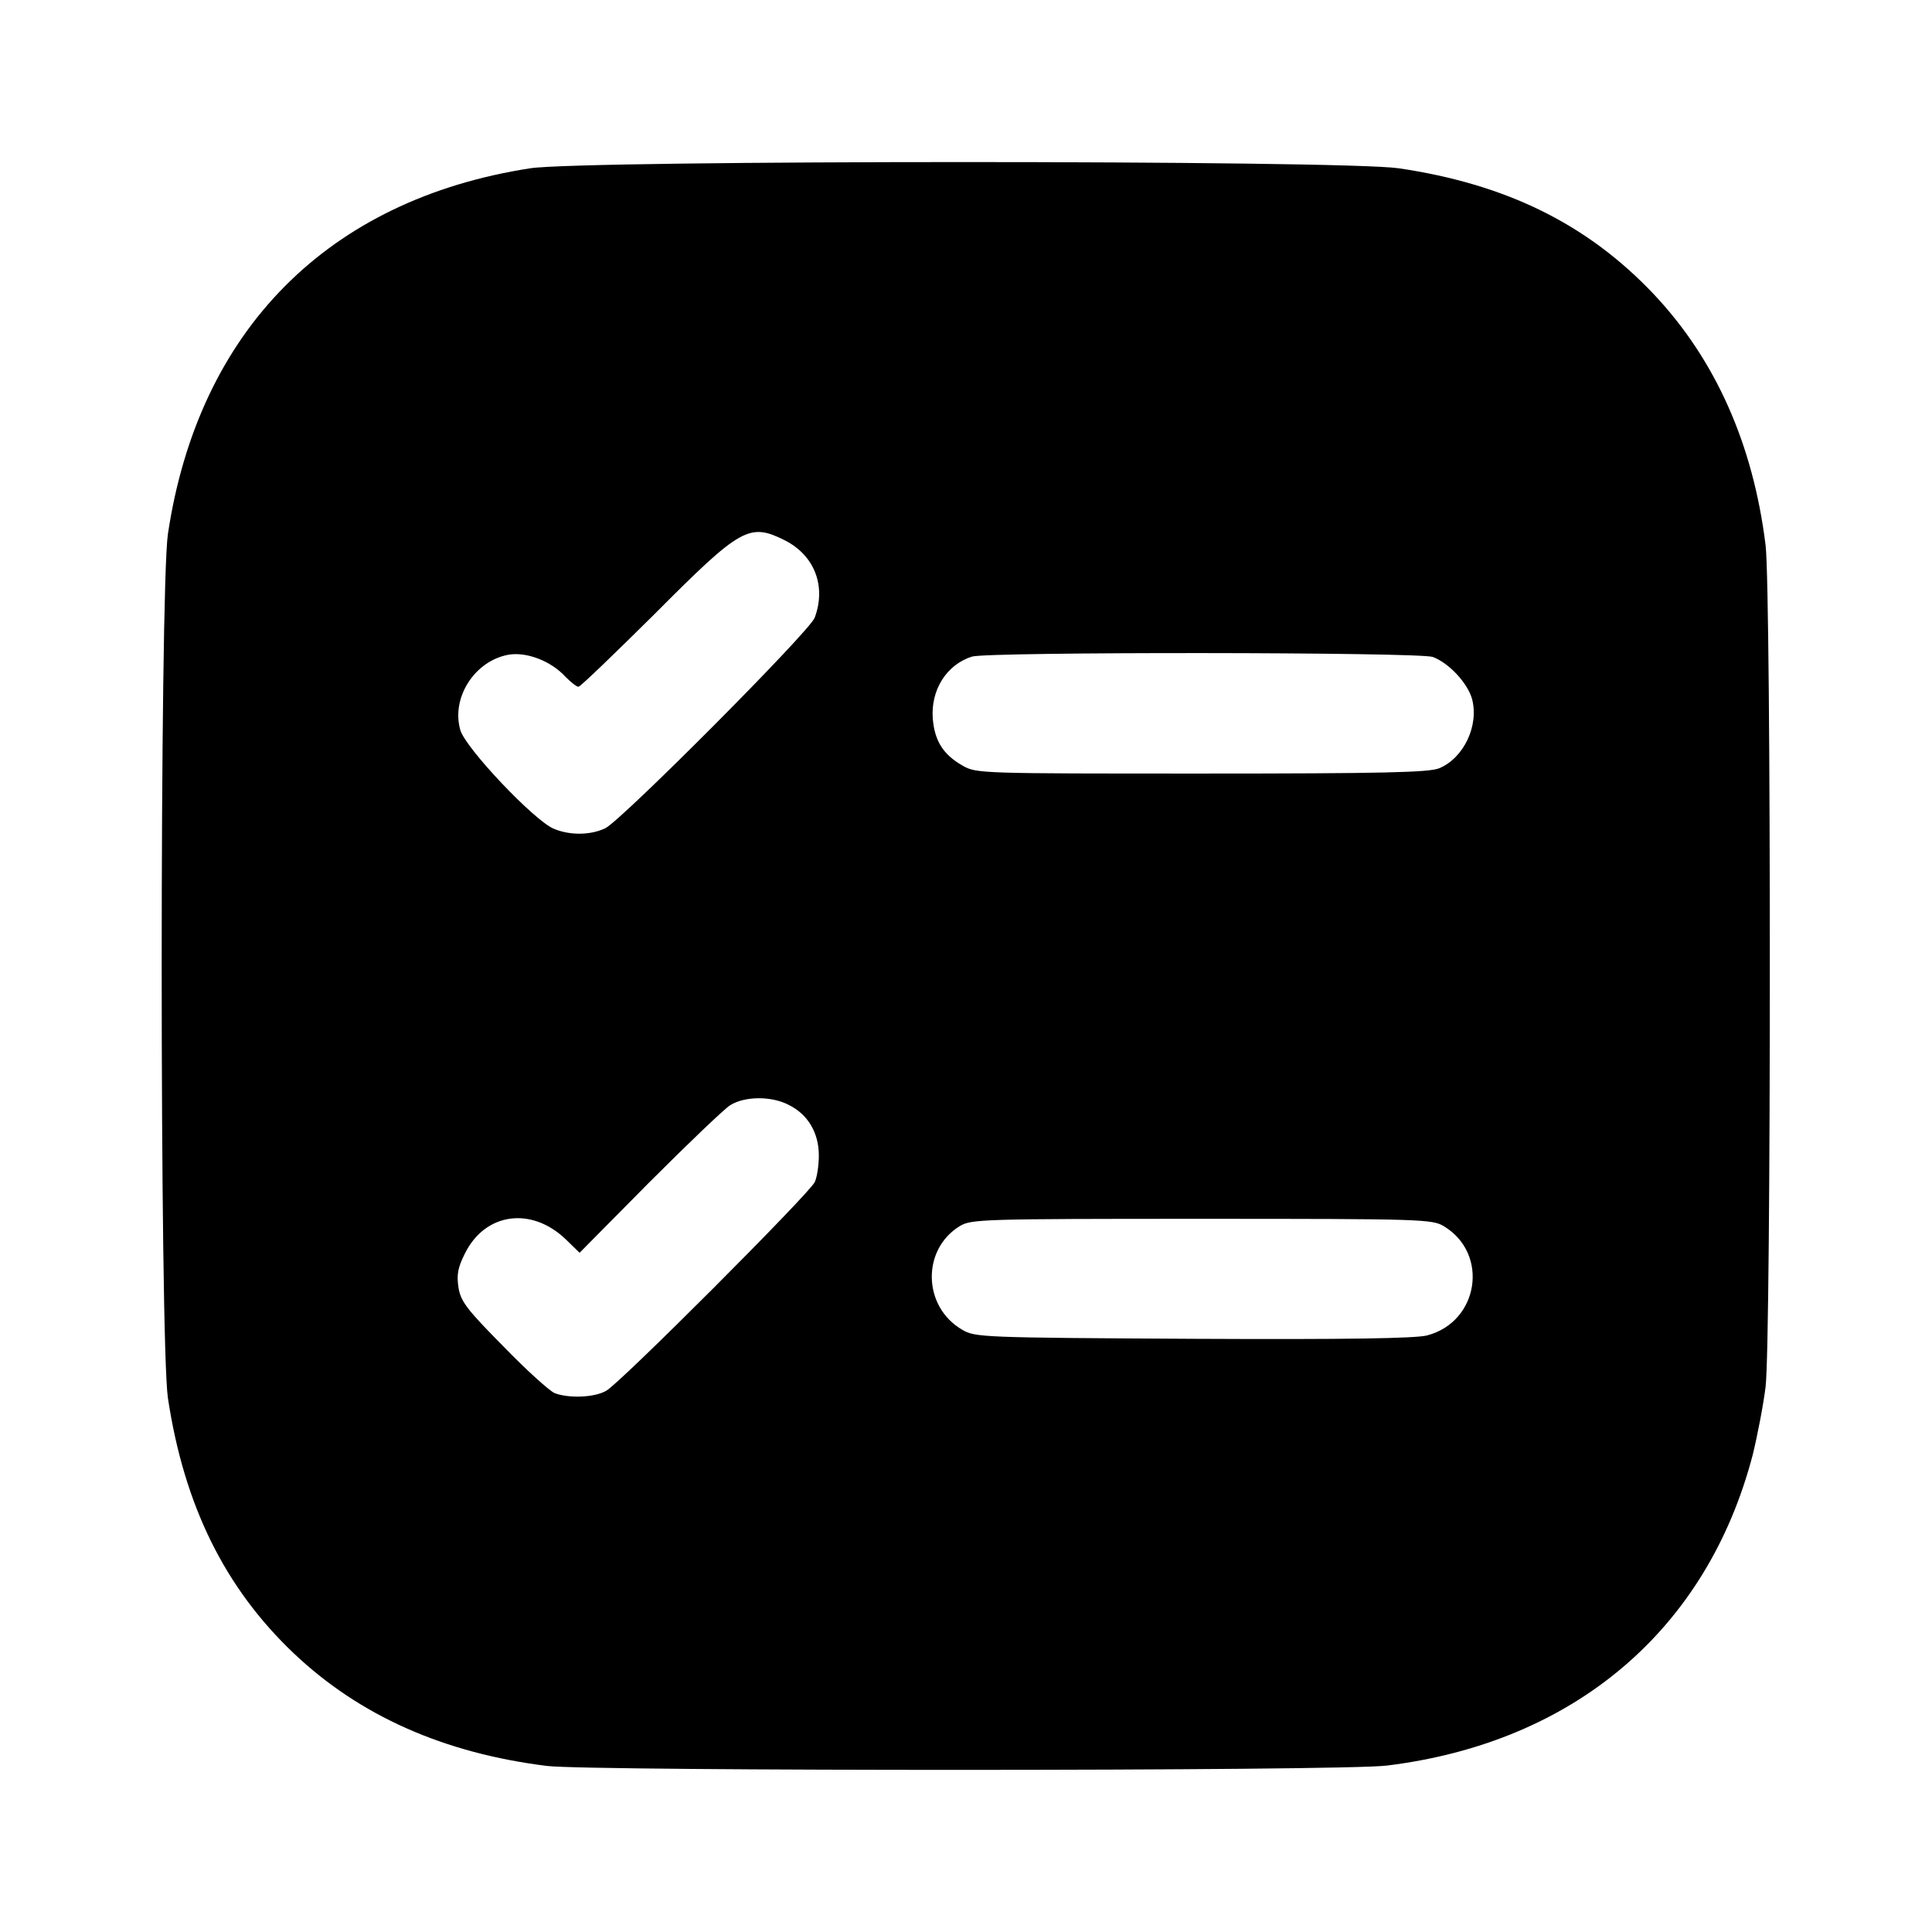
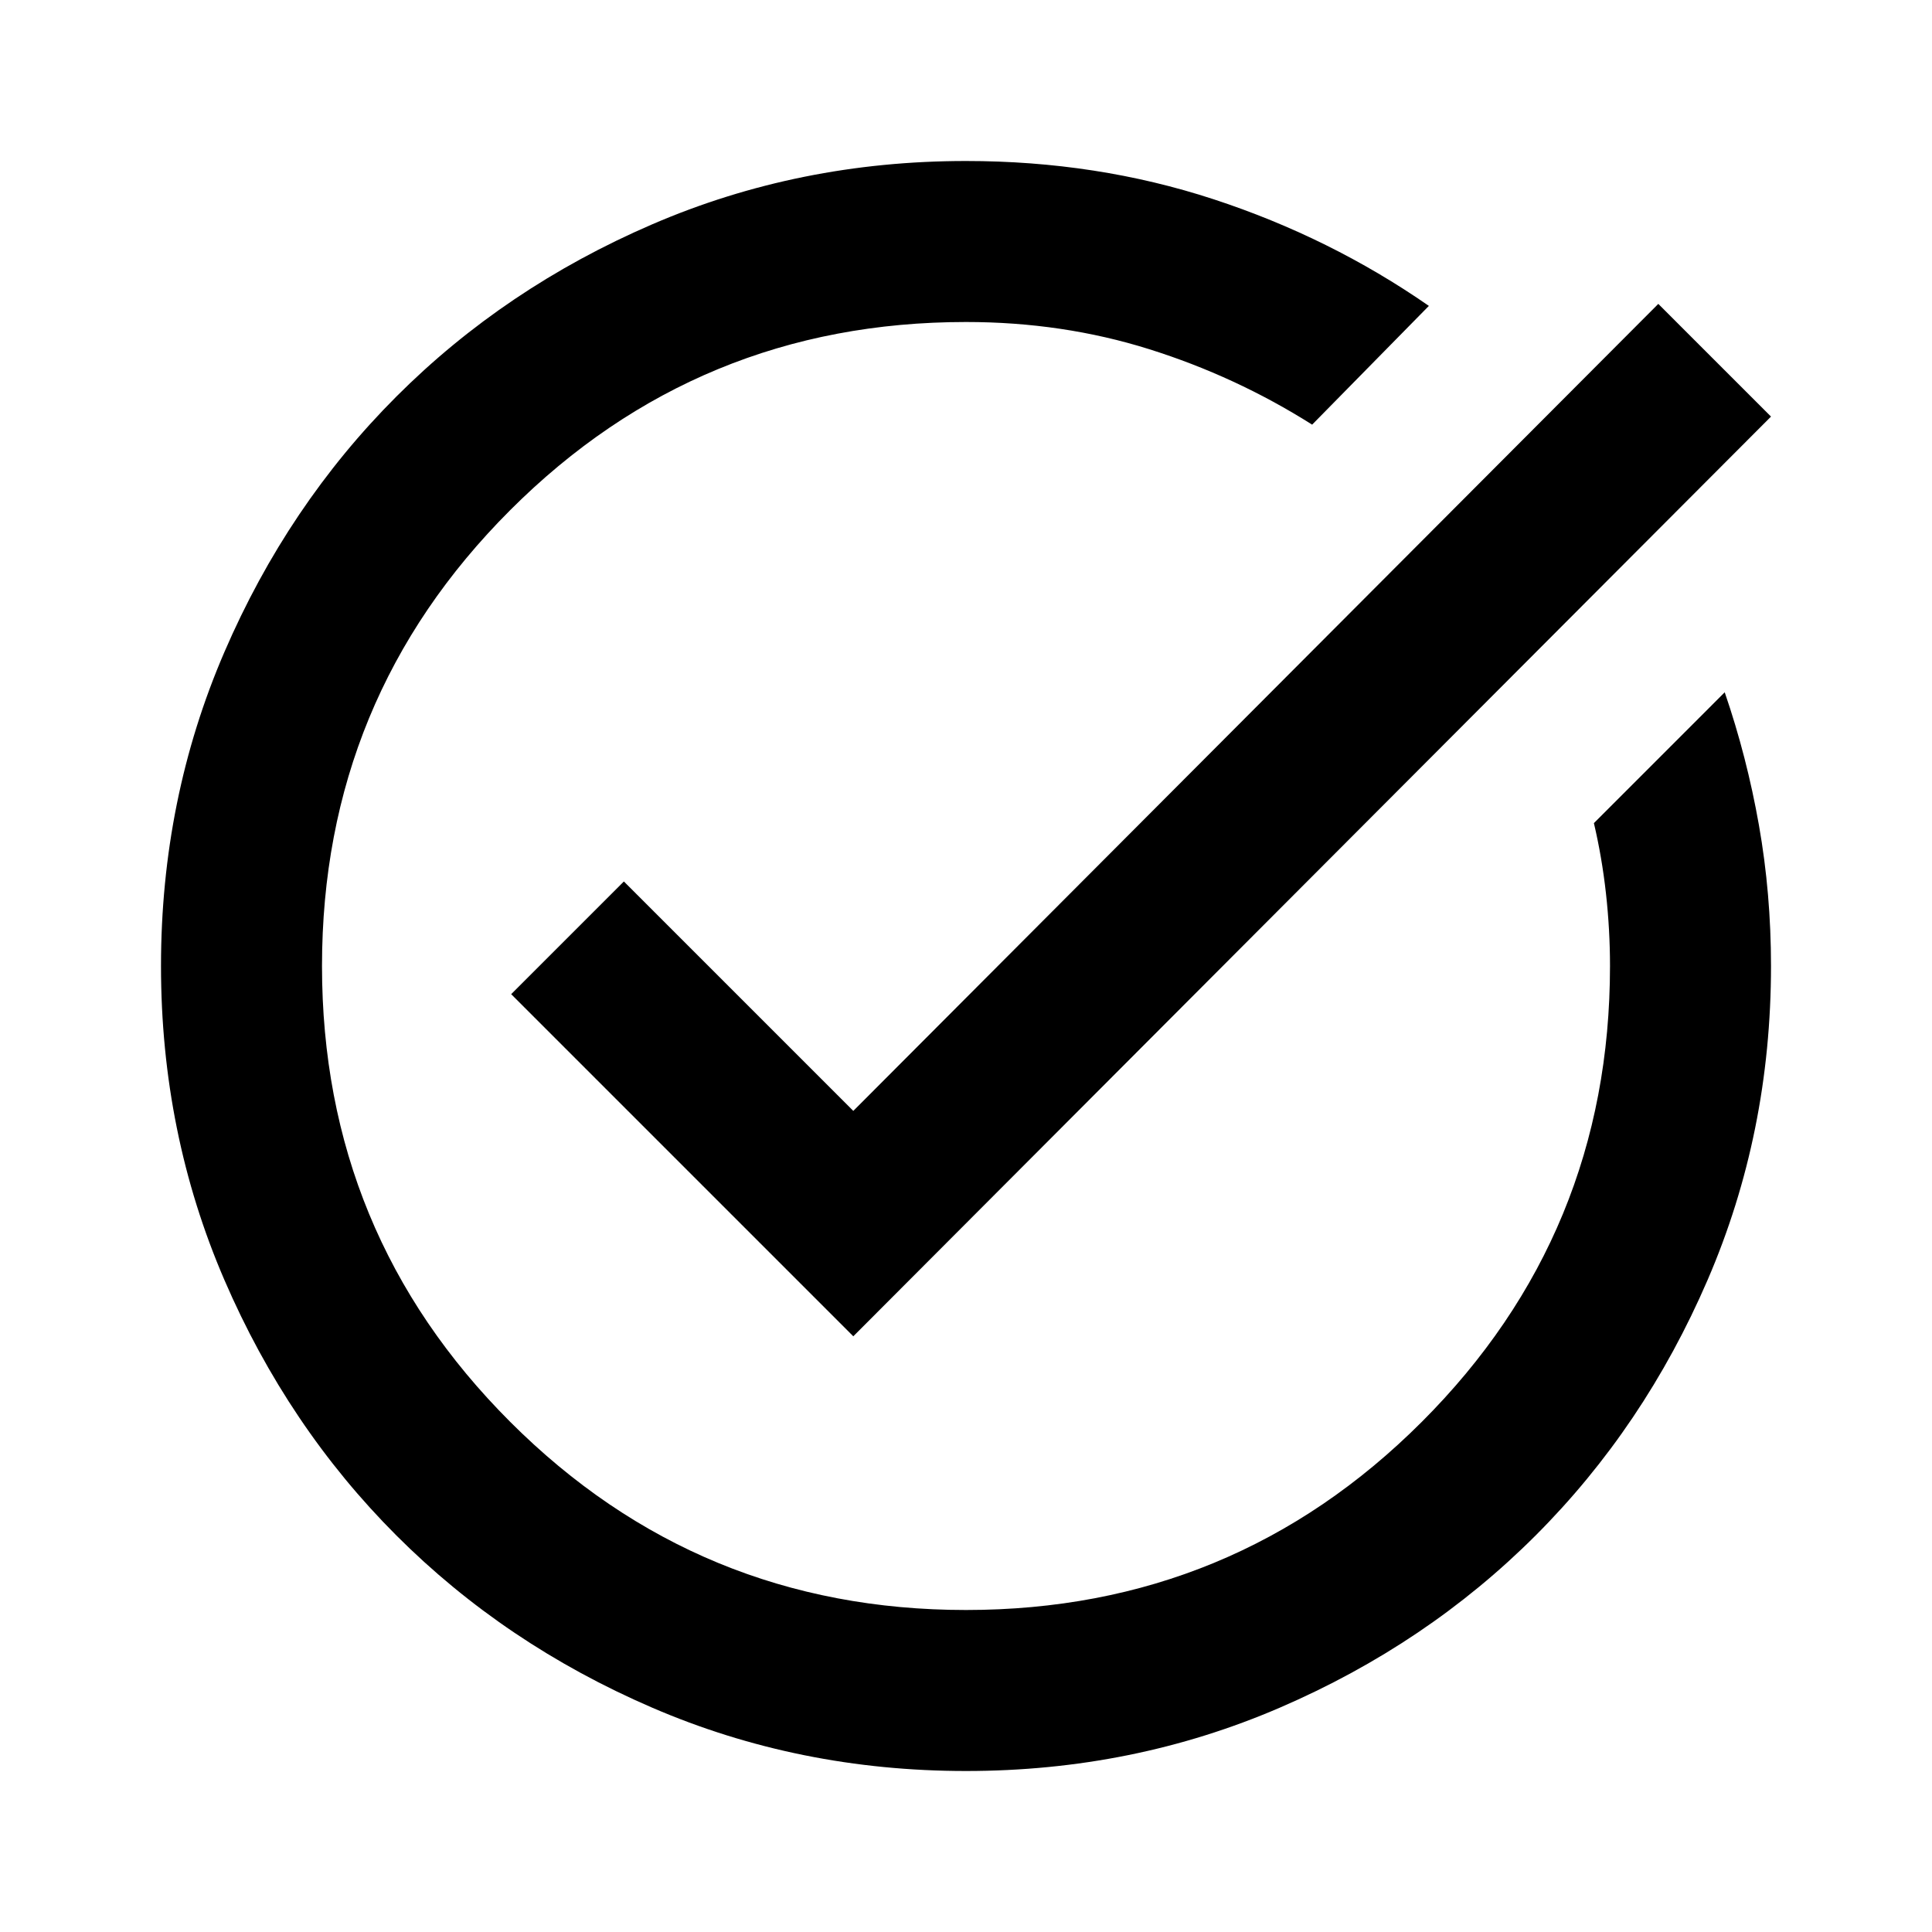
- <svg xmlns="http://www.w3.org/2000/svg" version="1.0" width="512pt" height="512pt" viewBox="0 0 512 512" preserveAspectRatio="xMidYMid meet">
-   <g transform="translate(0,512) scale(0.1,-0.1)" fill="#000000" stroke="none">
-     <path d="M1405 4674 c-536 -83 -879 -429 -960 -969 -22 -149 -22 -2141 0 -2290 43 -285 151 -503 333 -676 175 -166 398 -265 672 -299 119 -14 2104 -14 2225 1 497 61 849 360 970 824 12 49 28 131 34 180 15 124 15 2106 0 2230 -33 268 -133 492 -296 665 -176 186 -391 292 -676 334 -147 22 -2161 22 -2302 0z m675 -986 c79 -40 110 -122 79 -205 -13 -36 -513 -538 -555 -558 -40 -19 -95 -19 -137 -1 -52 22 -233 213 -247 261 -25 86 38 184 128 200 48 8 113 -17 151 -59 14 -14 29 -26 34 -26 5 0 96 88 204 195 227 228 249 240 343 193z m1717 -309 c43 -16 92 -69 104 -111 19 -71 -22 -157 -87 -184 -27 -11 -146 -14 -630 -14 -584 0 -597 0 -633 21 -51 29 -74 65 -79 124 -6 77 37 144 104 165 44 13 1186 12 1221 -1z m-1707 -1187 c51 -25 80 -74 80 -134 0 -27 -5 -59 -11 -71 -16 -32 -519 -536 -553 -553 -32 -18 -99 -20 -136 -6 -14 6 -75 61 -136 124 -97 98 -113 119 -119 156 -5 34 -2 52 17 90 54 109 177 125 268 37 l36 -35 184 186 c102 102 199 195 215 205 38 24 109 25 155 1z m1737 -322 c120 -73 92 -253 -45 -289 -30 -8 -214 -11 -619 -9 -562 3 -579 4 -613 24 -105 61 -108 213 -6 275 30 18 60 19 641 19 587 0 611 -1 642 -20z" />
-   </g>
+ <svg xmlns="http://www.w3.org/2000/svg" height="24" viewBox="0 -960 960 960" width="24">
+   <path d="M480-80q-83 0-156-31.5T197-197q-54-54-85.5-127T80-480q0-83 31.5-156T197-763q54-54 127-85.5T480-880q65 0 123 19t107 53l-58 59q-38-24-81-37.5T480-800q-133 0-226.5 93.5T160-480q0 133 93.5 226.5T480-160q133 0 226.5-93.5T800-480q0-18-2-36t-6-35l65-65q11 32 17 66t6 70q0 83-31.5 156T763-197q-54 54-127 85.5T480-80Zm-56-216L254-466l56-56 114 114 400-401 56 56-456 457Z" />
</svg>
